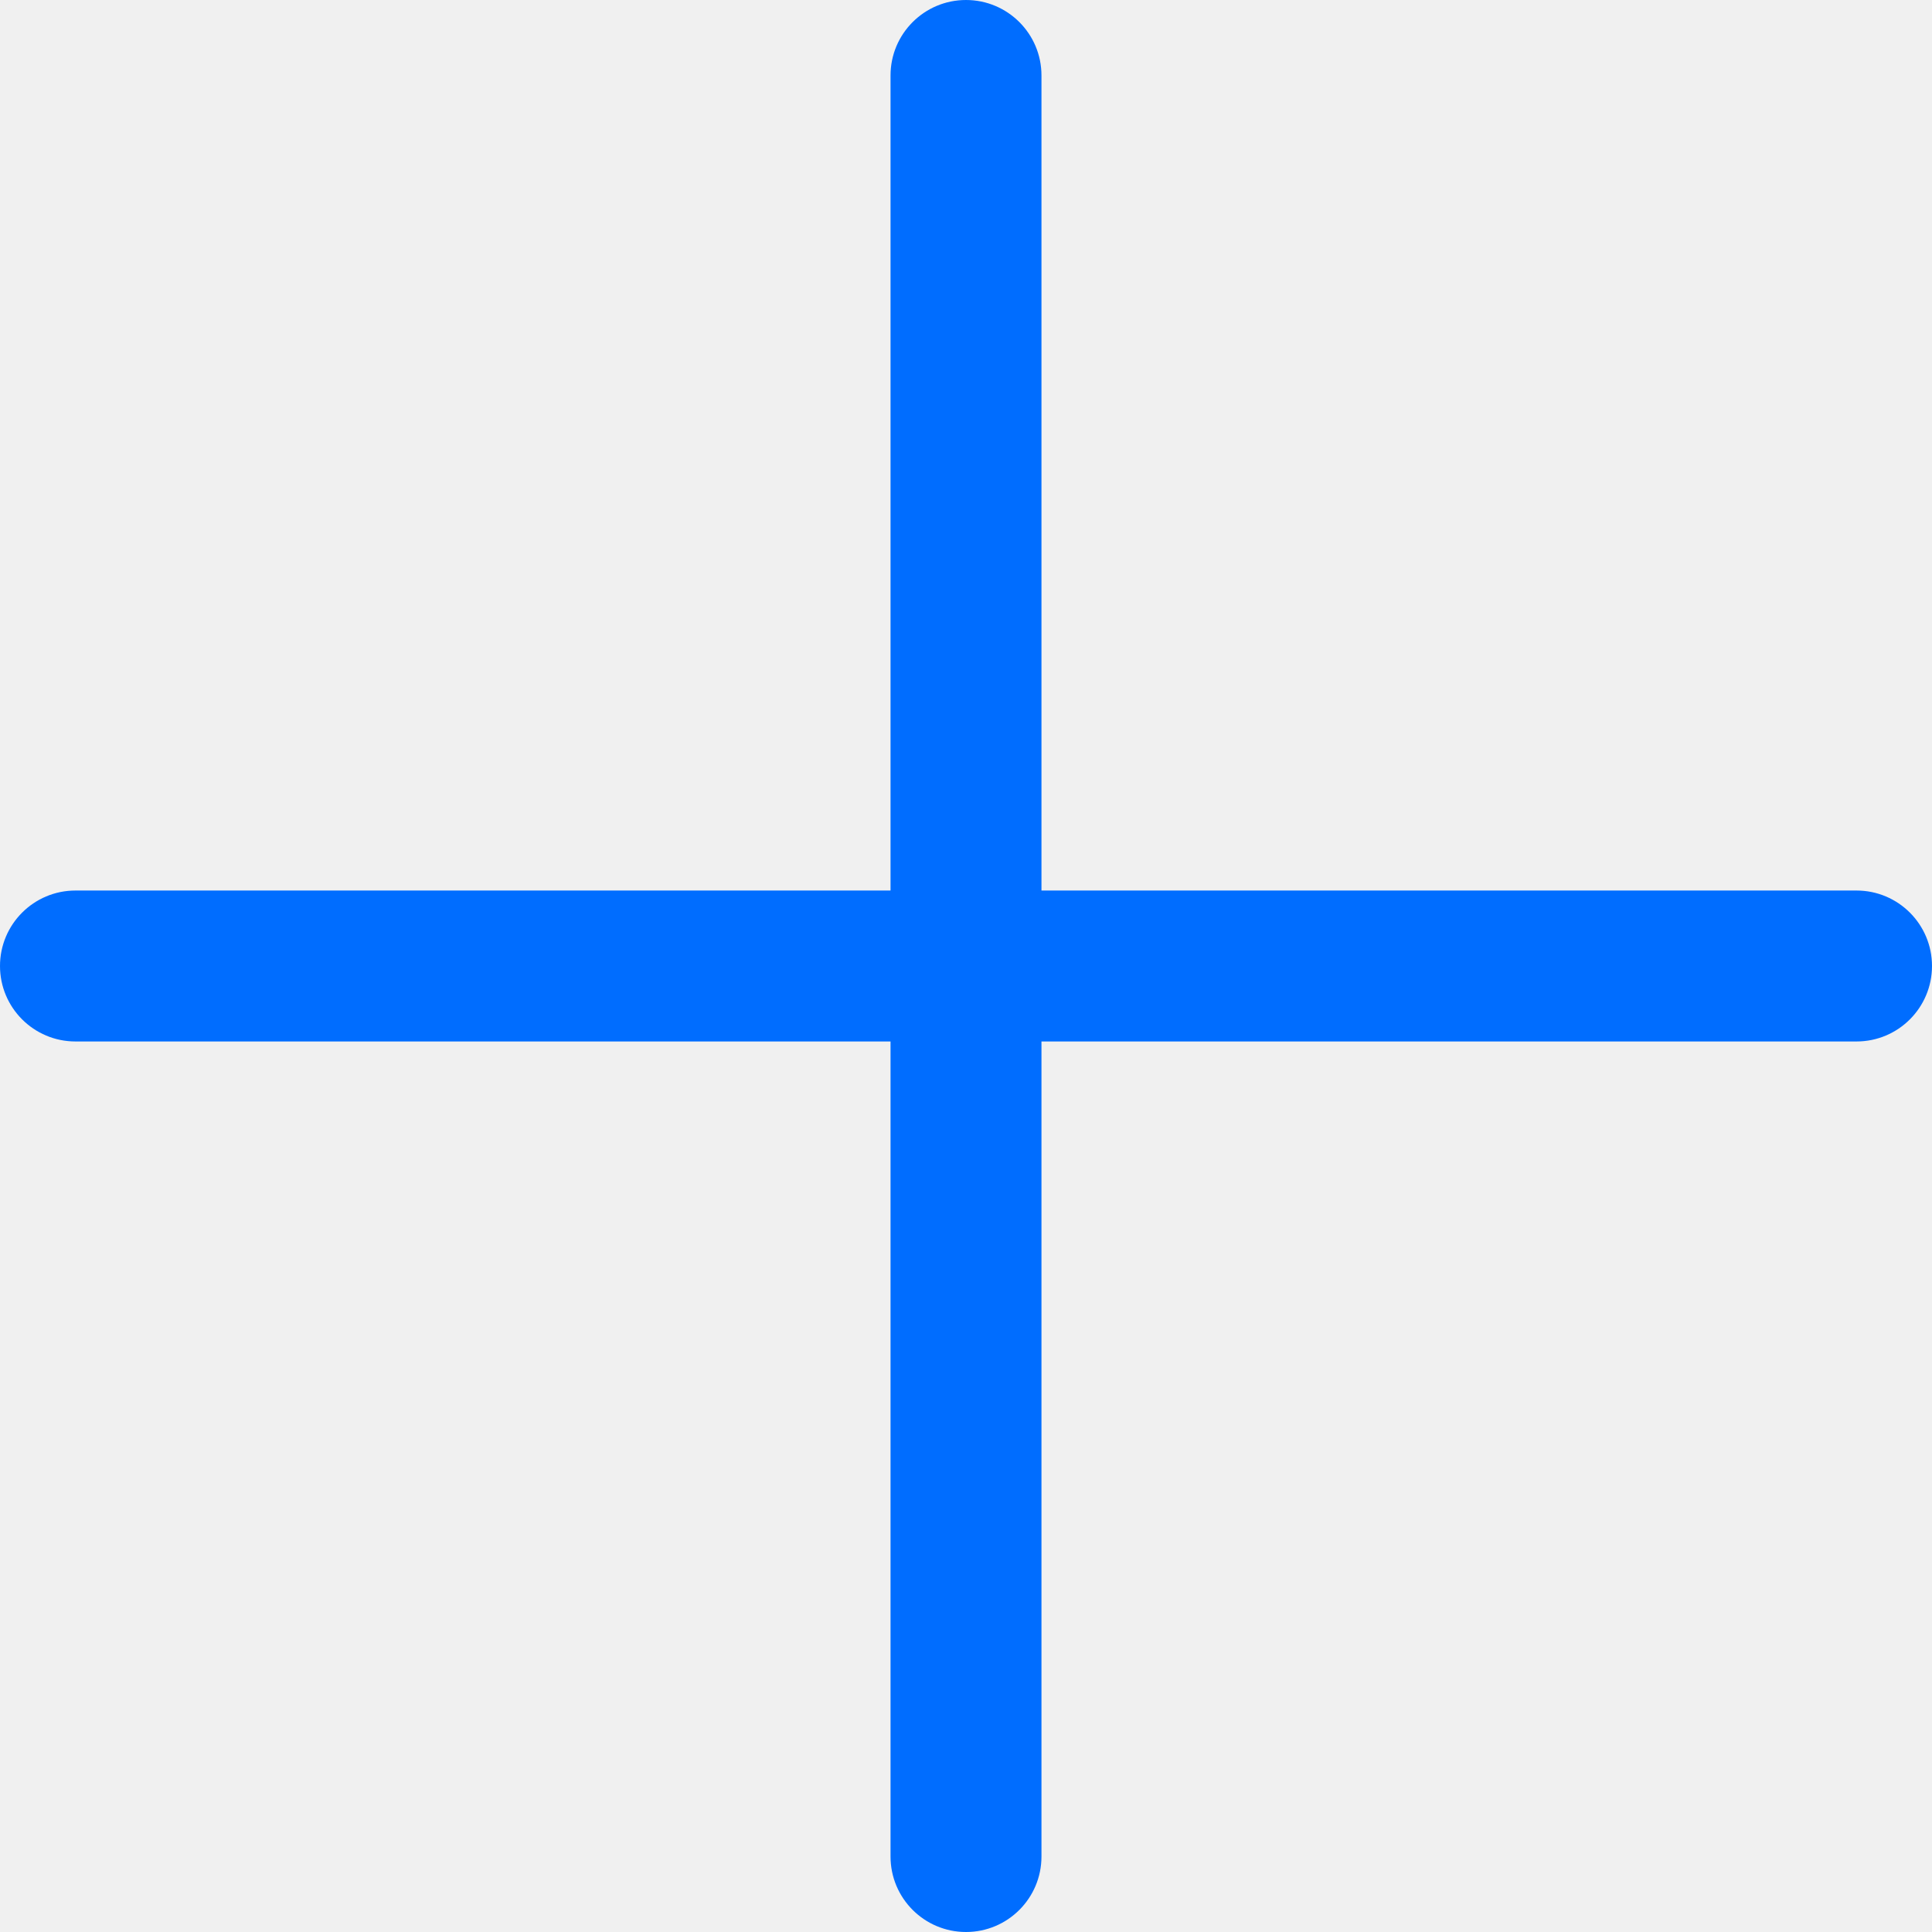
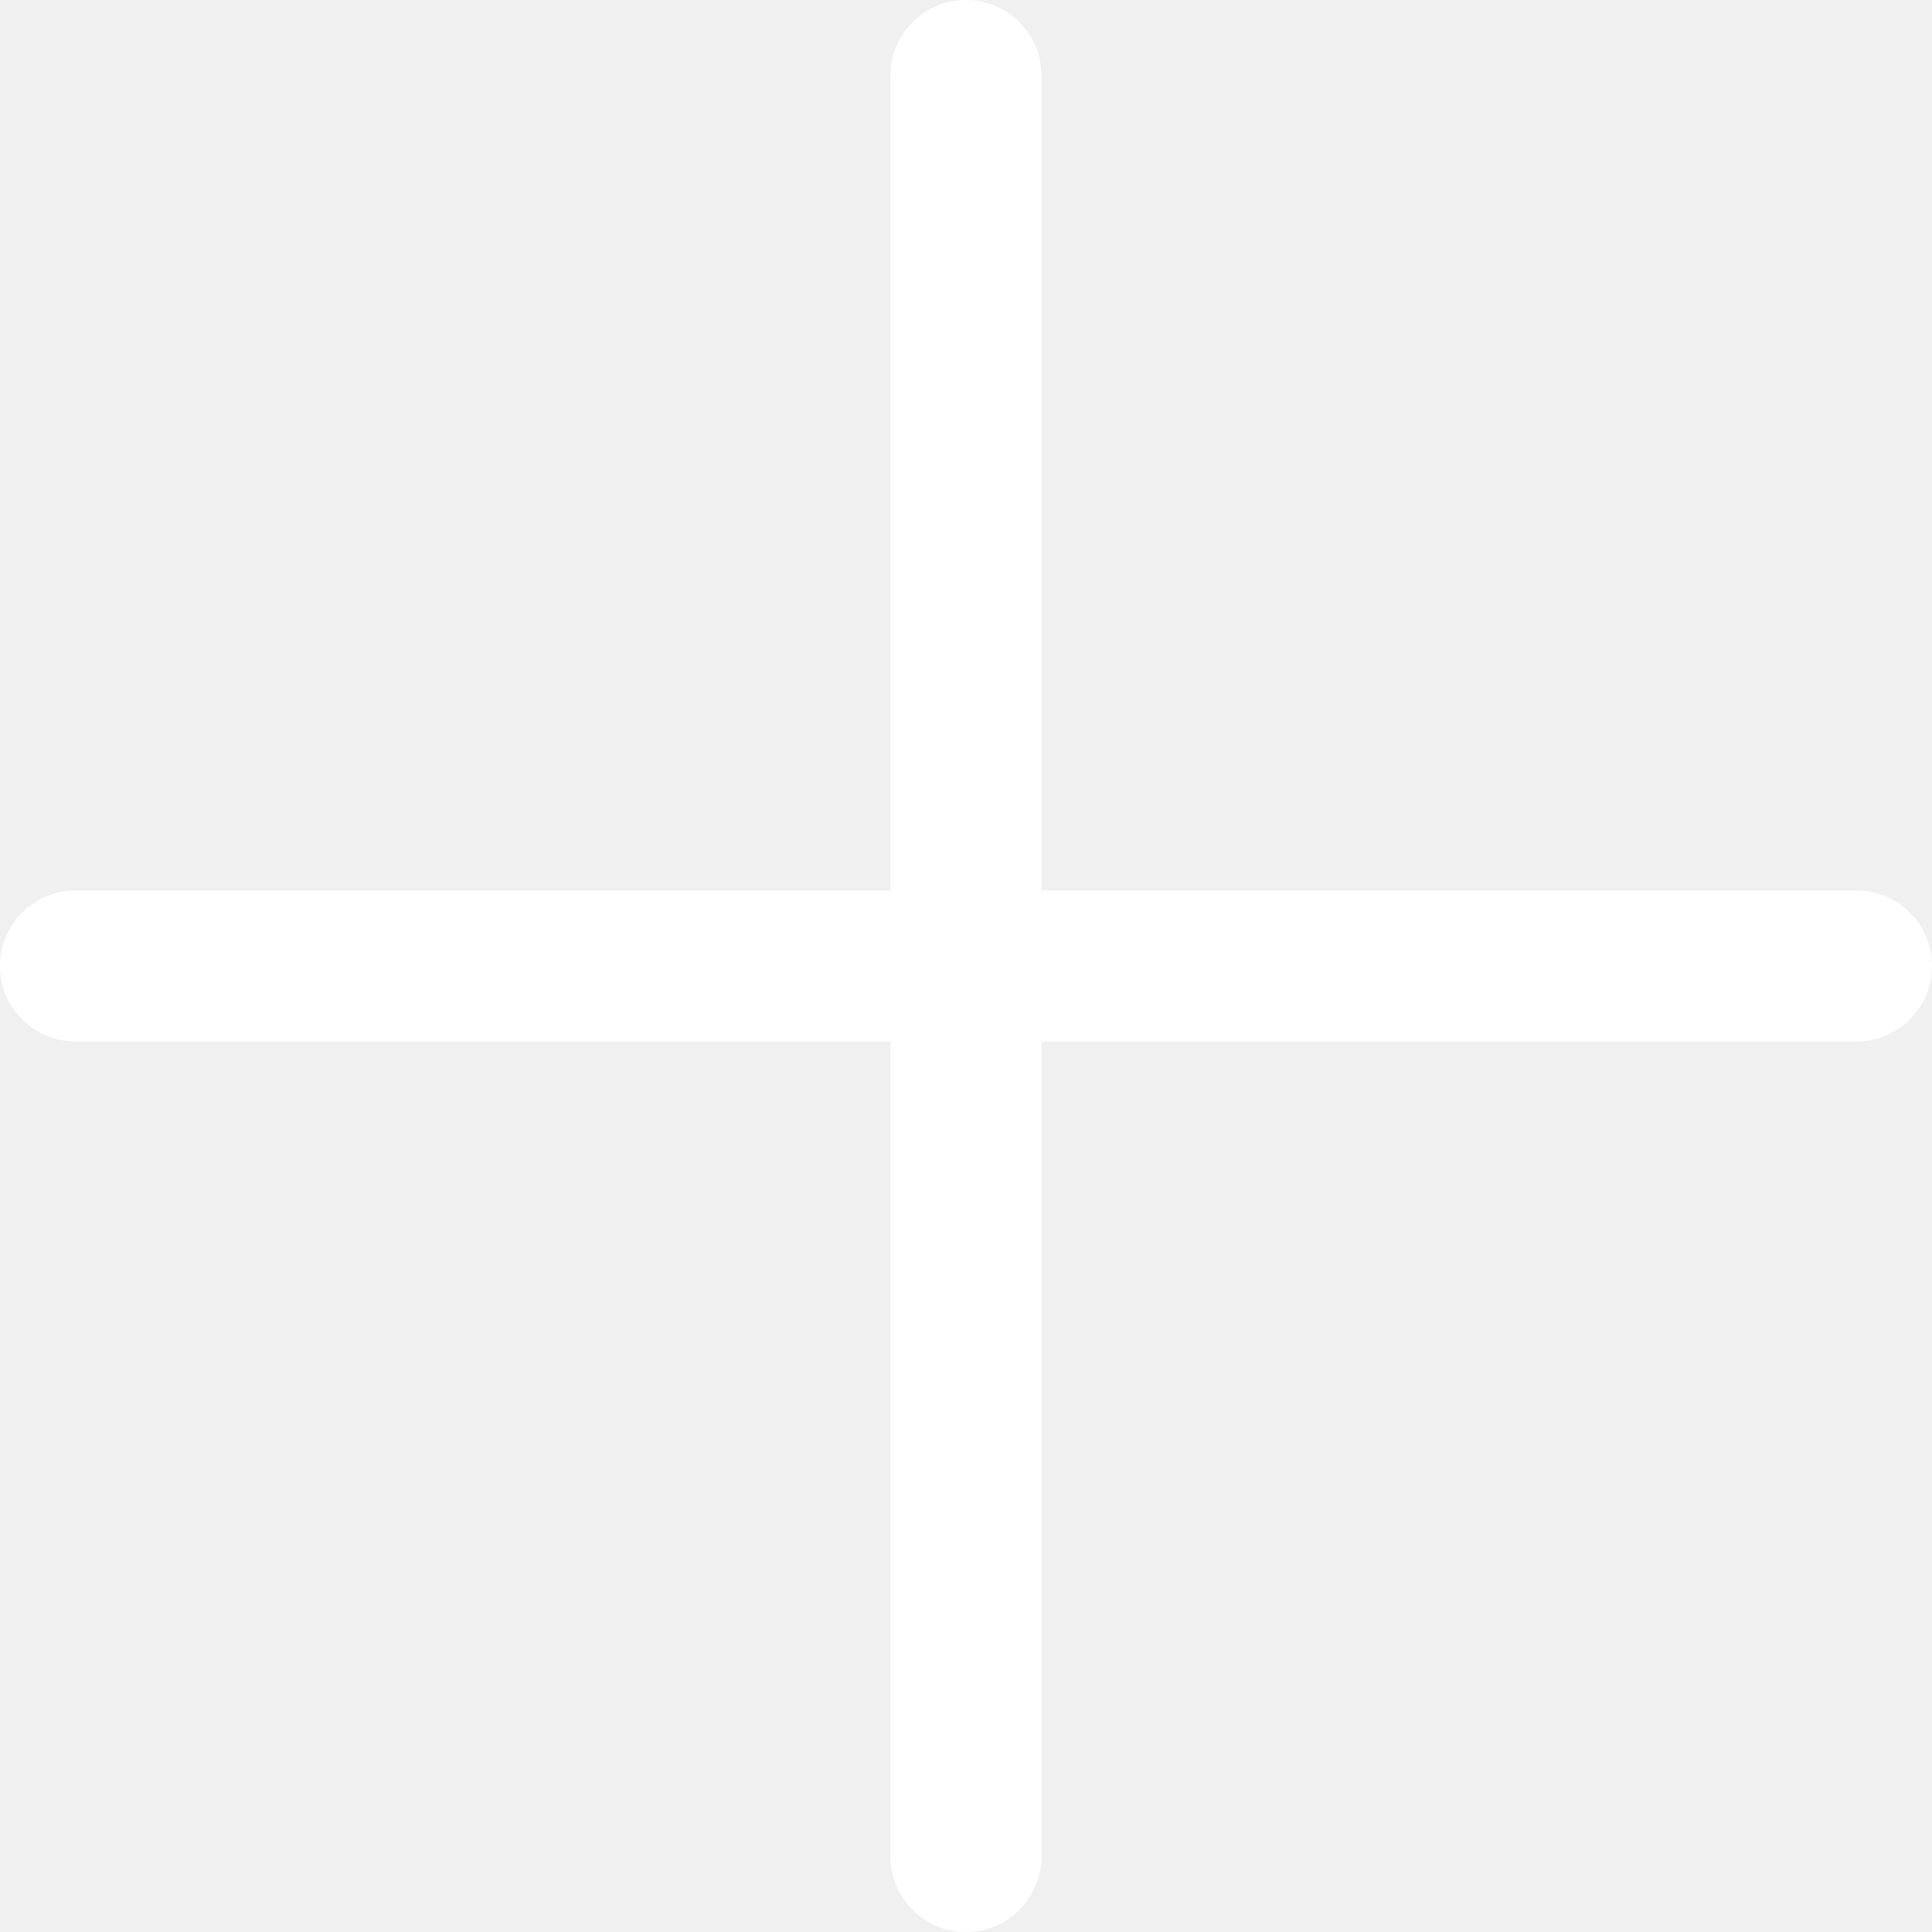
<svg xmlns="http://www.w3.org/2000/svg" version="1.1" id="Capa_1" x="0px" y="0px" viewBox="0 0 512 512" style="enable-background:new 0 0 512 512;" xml:space="preserve" width="512px" height="512px">
  <g>
    <g>
      <g>
-         <path d="M492,236H276V20c0-11.046-8.954-20-20-20c-11.046,0-20,8.954-20,20v216H20c-11.046,0-20,8.954-20,20s8.954,20,20,20h216    v216c0,11.046,8.954,20,20,20s20-8.954,20-20V276h216c11.046,0,20-8.954,20-20C512,244.954,503.046,236,492,236z" data-original="#000000" class="active-path" data-old_color="#000000" fill="#006DFF" />
+         <path d="M492,236H276V20c0-11.046-8.954-20-20-20c-11.046,0-20,8.954-20,20v216H20c-11.046,0-20,8.954-20,20s8.954,20,20,20h216    v216c0,11.046,8.954,20,20,20s20-8.954,20-20V276h216c11.046,0,20-8.954,20-20C512,244.954,503.046,236,492,236z" data-original="#000000" class="active-path" data-old_color="#000000" fill="#FFFFFF" />
      </g>
    </g>
  </g>
</svg>
